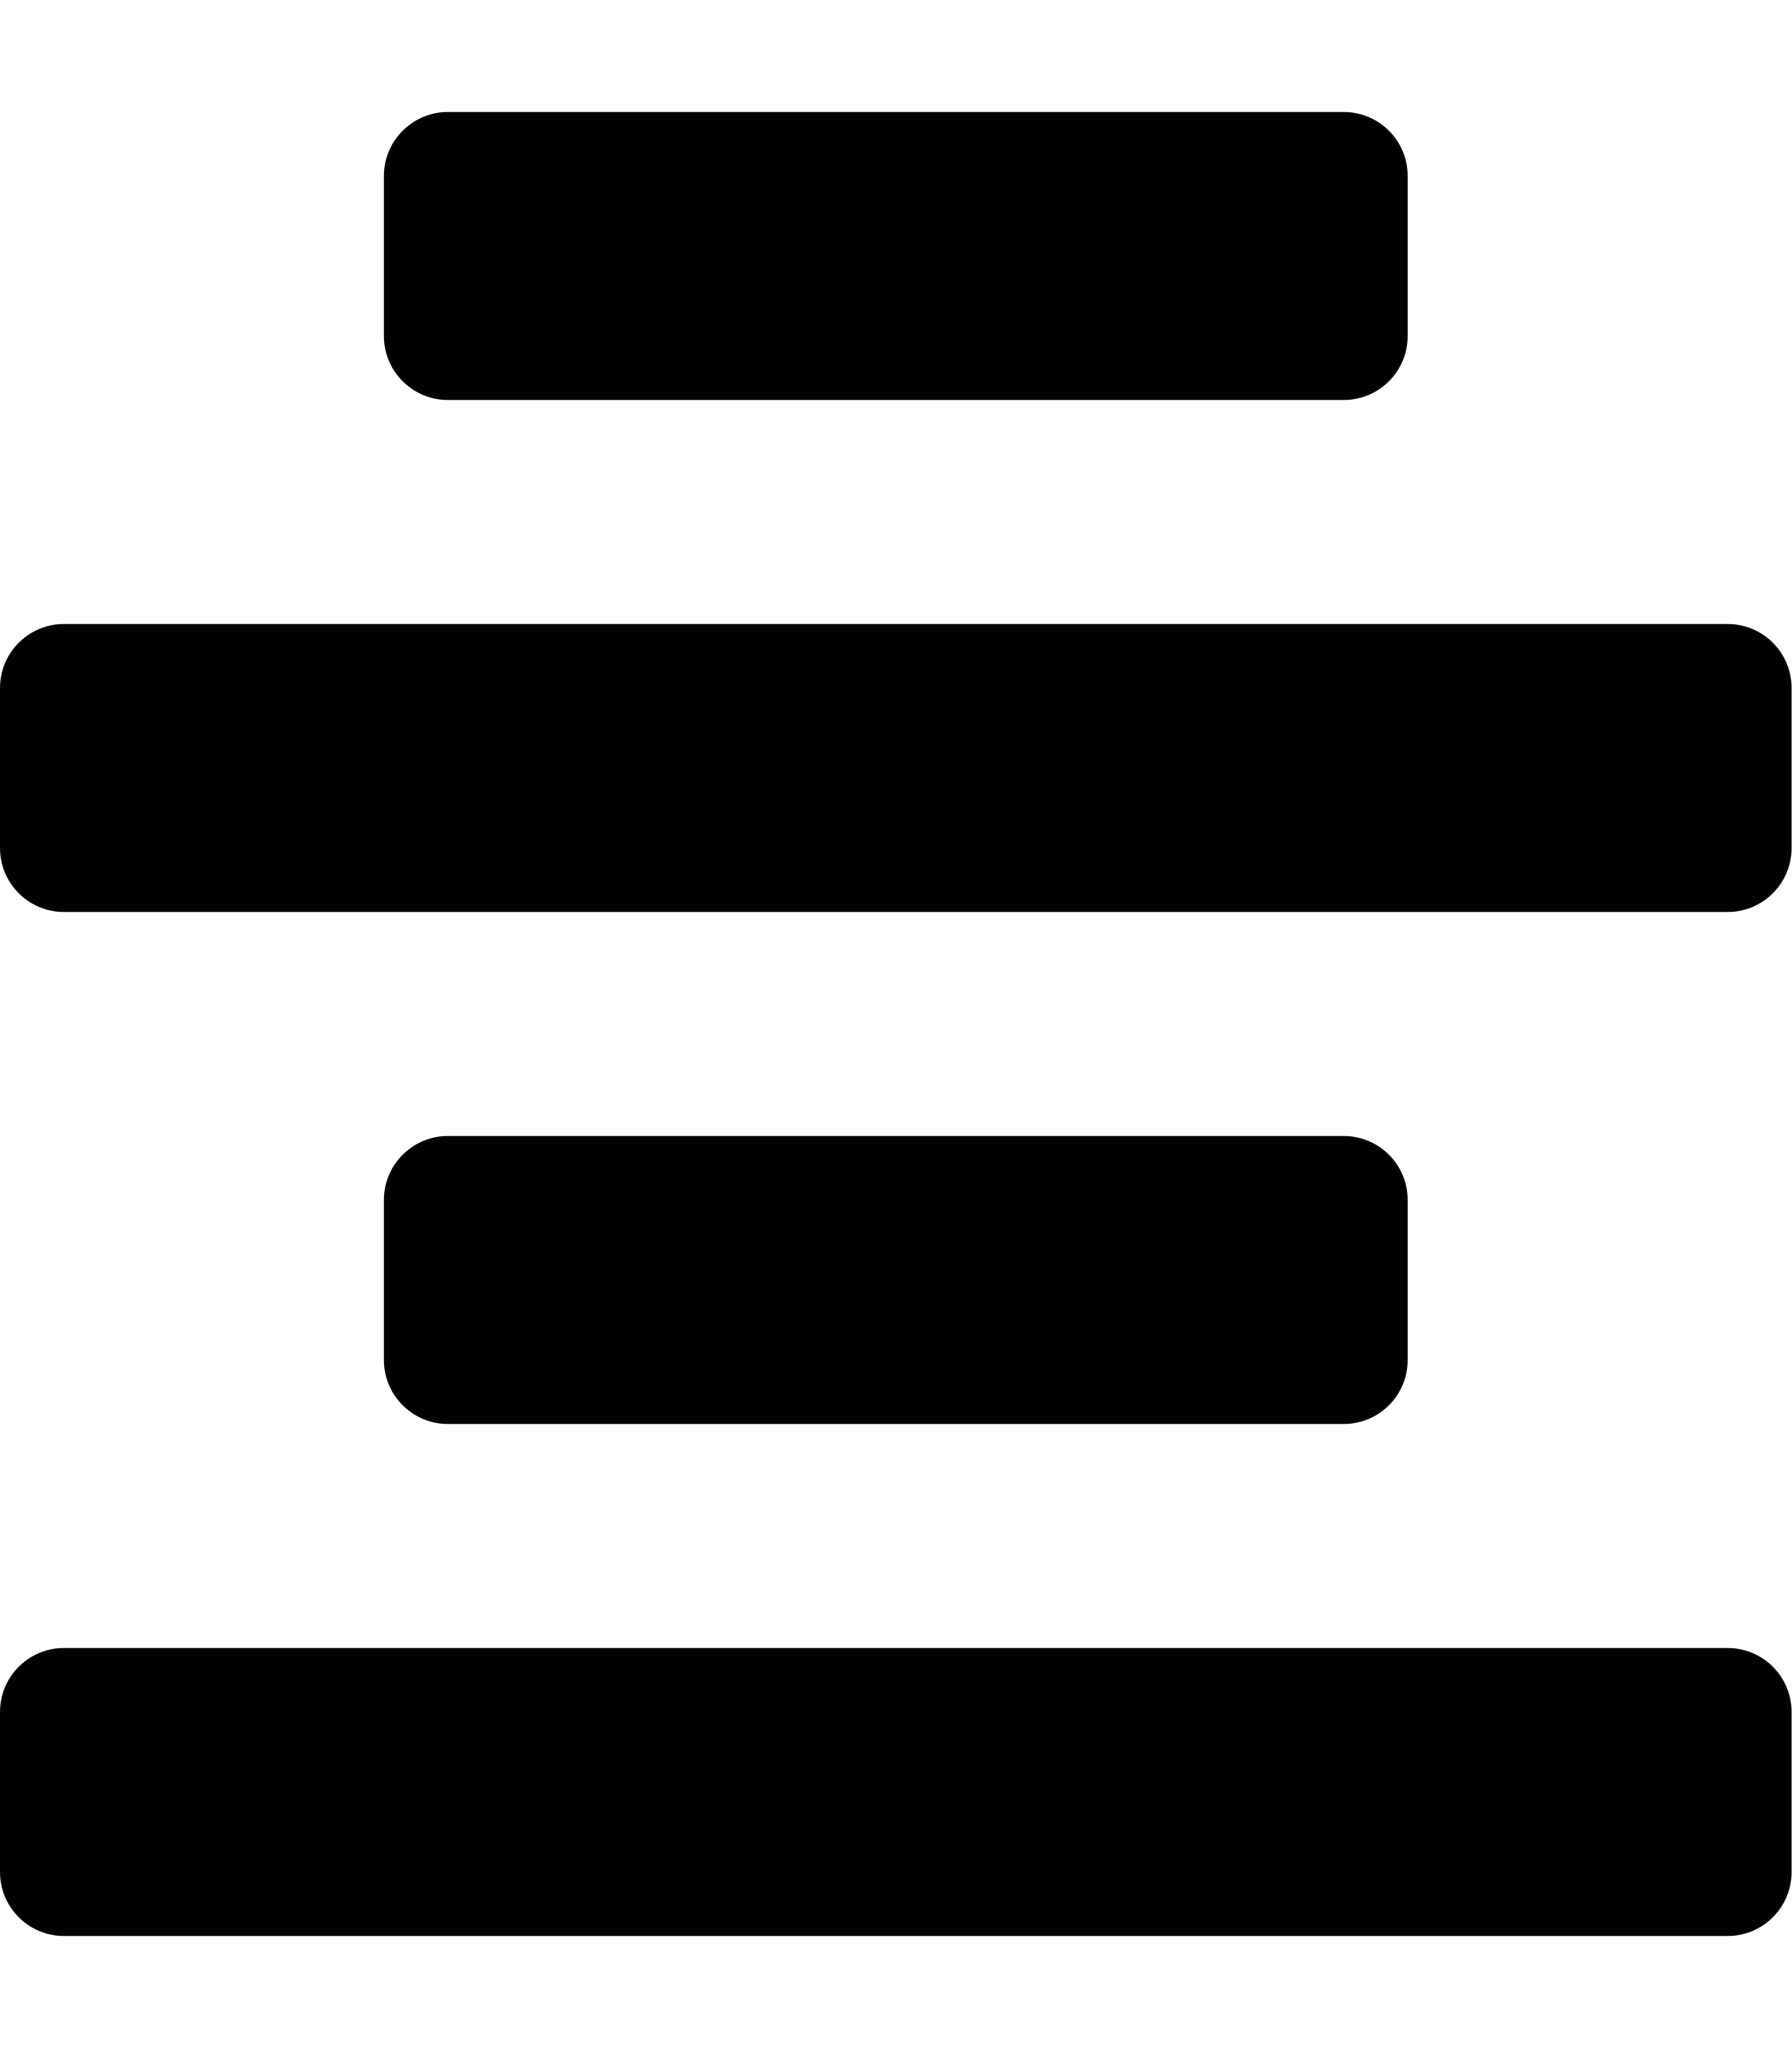
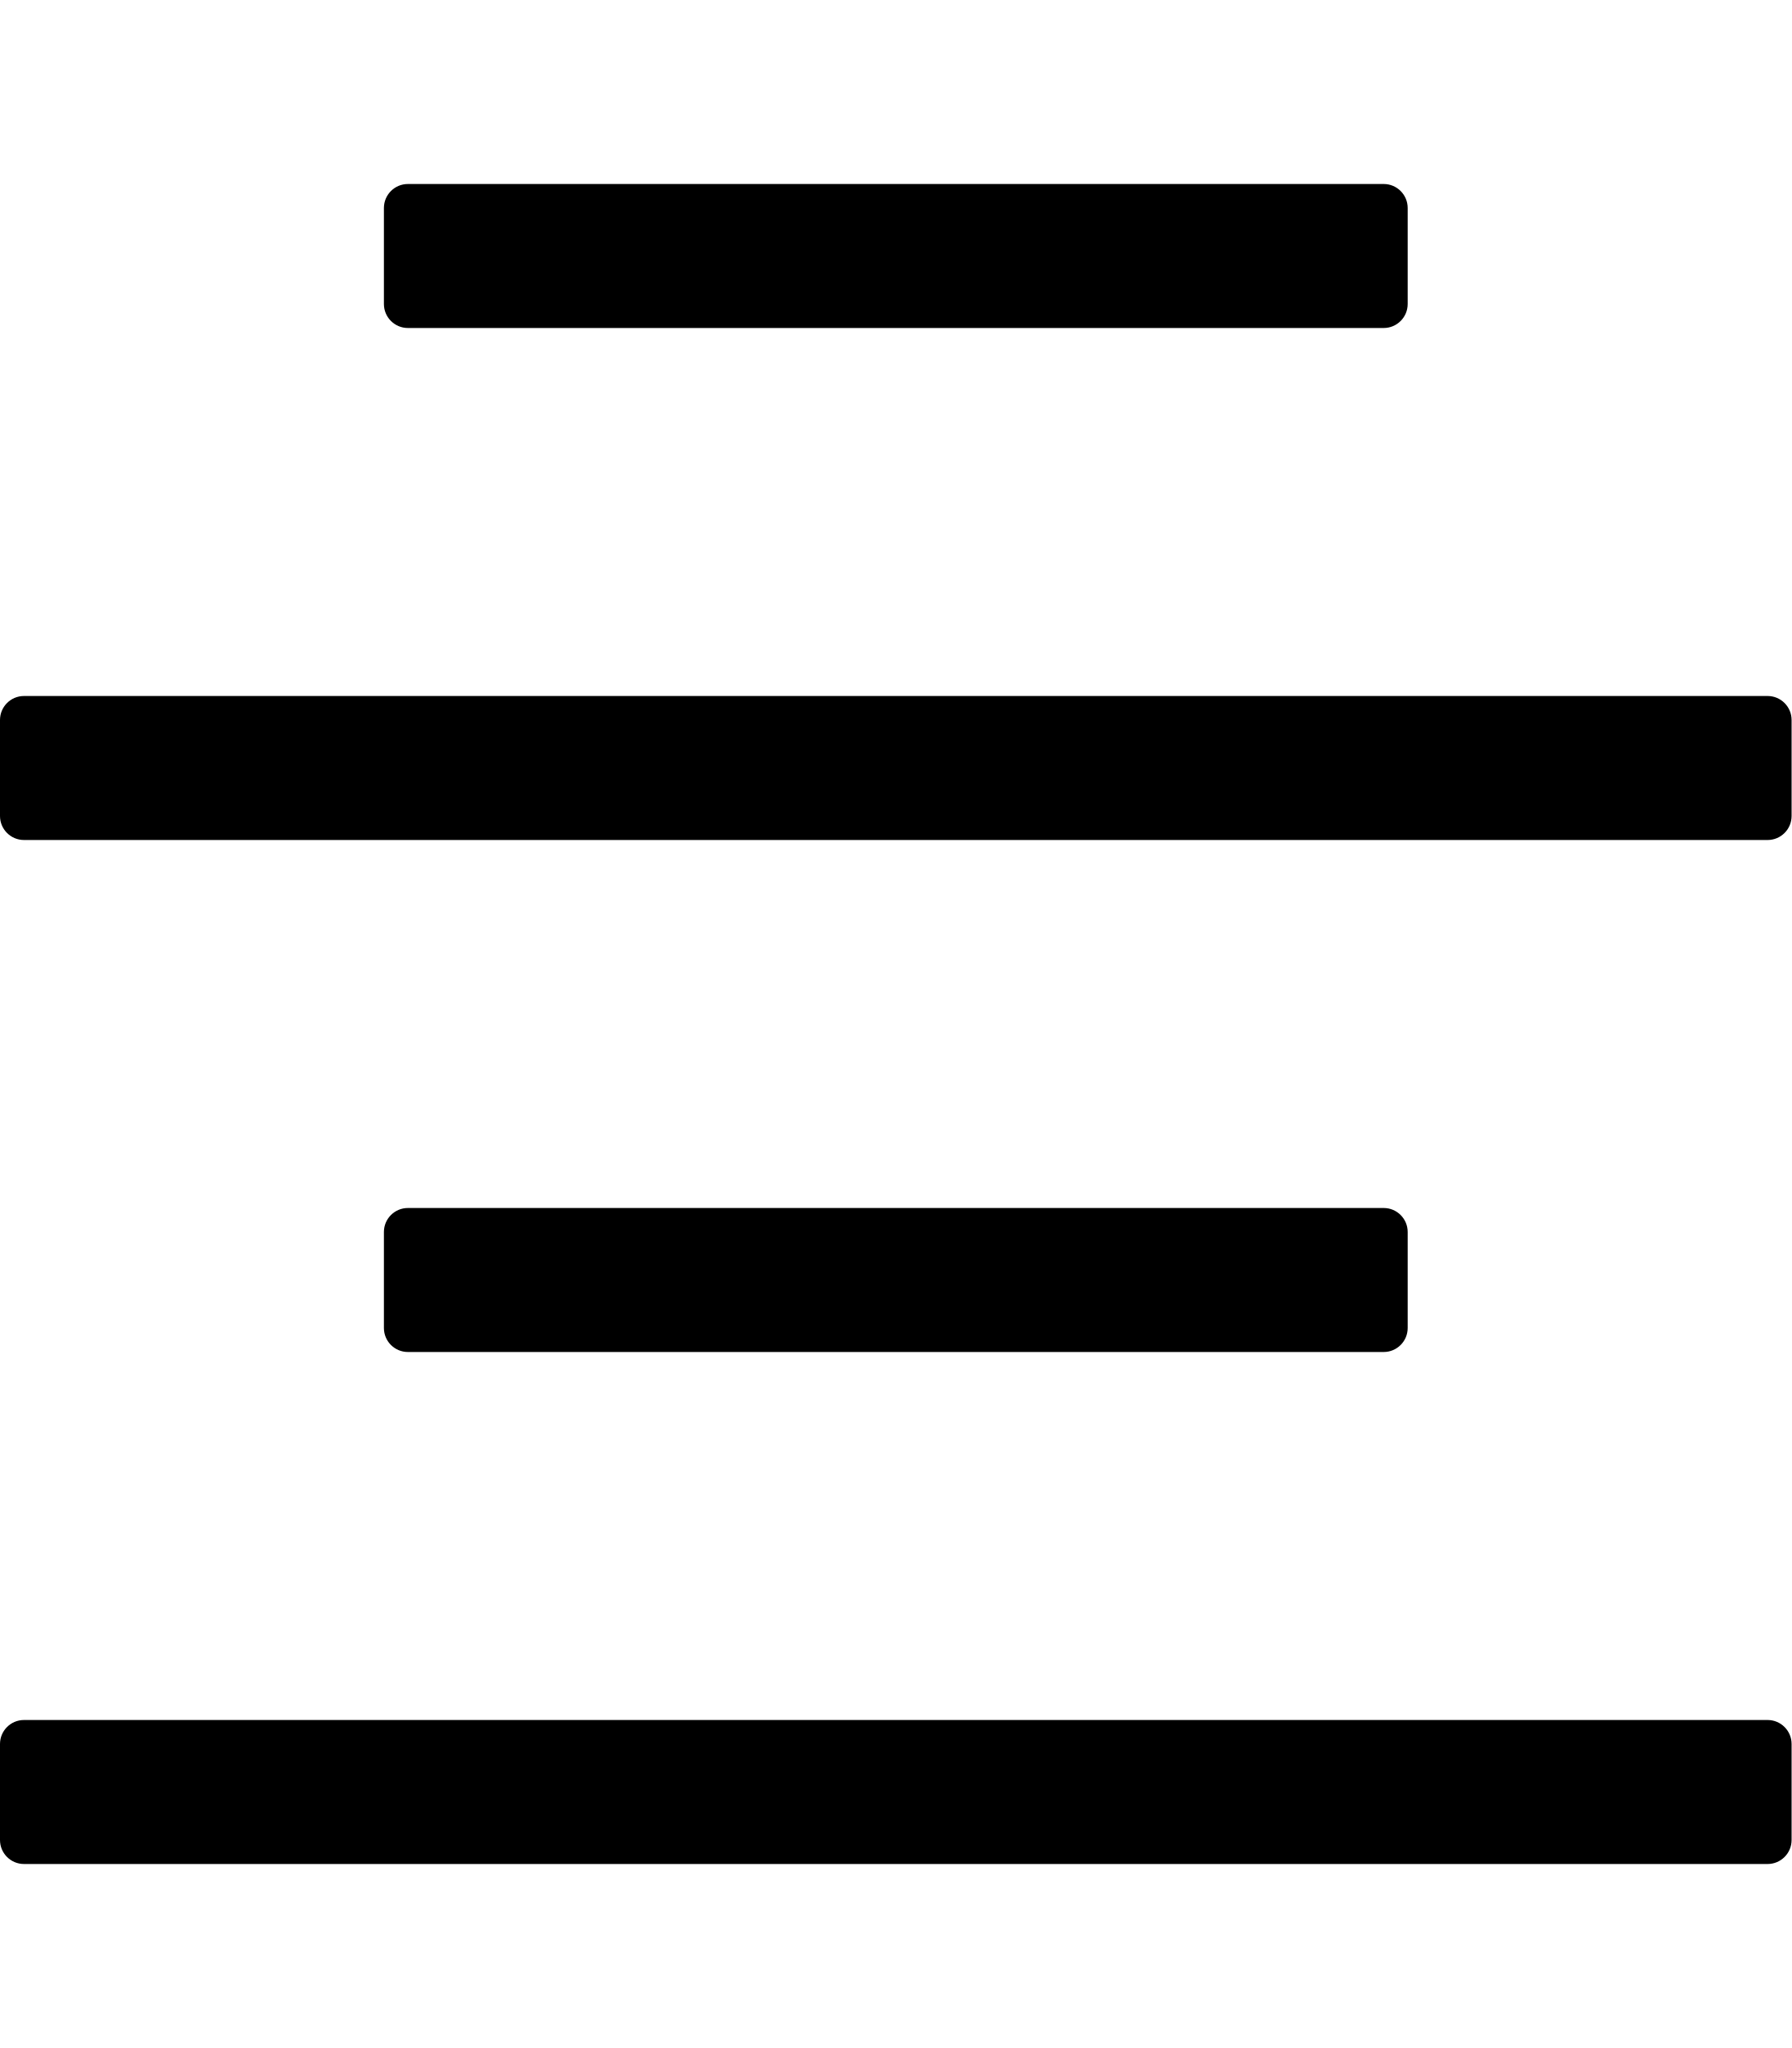
- <svg xmlns="http://www.w3.org/2000/svg" aria-hidden="true" data-prefix="fas" data-icon="align-center" role="img" viewBox="0 0 448 512" class="svg-inline--fa fa-align-center fa-w-14 fa-9x">
-   <path fill="currentColor" d="M352 44v40c0 8.837-7.163 16-16 16H112c-8.837 0-16-7.163-16-16V44c0-8.837 7.163-16 16-16h224c8.837 0 16 7.163 16 16zM16 228h416c8.837 0 16-7.163 16-16v-40c0-8.837-7.163-16-16-16H16c-8.837 0-16 7.163-16 16v40c0 8.837 7.163 16 16 16zm0 256h416c8.837 0 16-7.163 16-16v-40c0-8.837-7.163-16-16-16H16c-8.837 0-16 7.163-16 16v40c0 8.837 7.163 16 16 16zm320-200H112c-8.837 0-16 7.163-16 16v40c0 8.837 7.163 16 16 16h224c8.837 0 16-7.163 16-16v-40c0-8.837-7.163-16-16-16z" class="" />
+ <svg xmlns="http://www.w3.org/2000/svg" aria-hidden="true" data-prefix="fal" data-icon="align-center" role="img" viewBox="0 0 448 512" class="svg-inline--fa fa-align-center fa-w-14 fa-7x">
+   <path fill="currentColor" d="M352 52v24a6 6 0 0 1-6 6H102a6 6 0 0 1-6-6V52a6 6 0 0 1 6-6h244a6 6 0 0 1 6 6zM6 210h436a6 6 0 0 0 6-6v-24a6 6 0 0 0-6-6H6a6 6 0 0 0-6 6v24a6 6 0 0 0 6 6zm0 256h436a6 6 0 0 0 6-6v-24a6 6 0 0 0-6-6H6a6 6 0 0 0-6 6v24a6 6 0 0 0 6 6zm340-164H102a6 6 0 0 0-6 6v24a6 6 0 0 0 6 6h244a6 6 0 0 0 6-6v-24a6 6 0 0 0-6-6z" class="" />
</svg>
